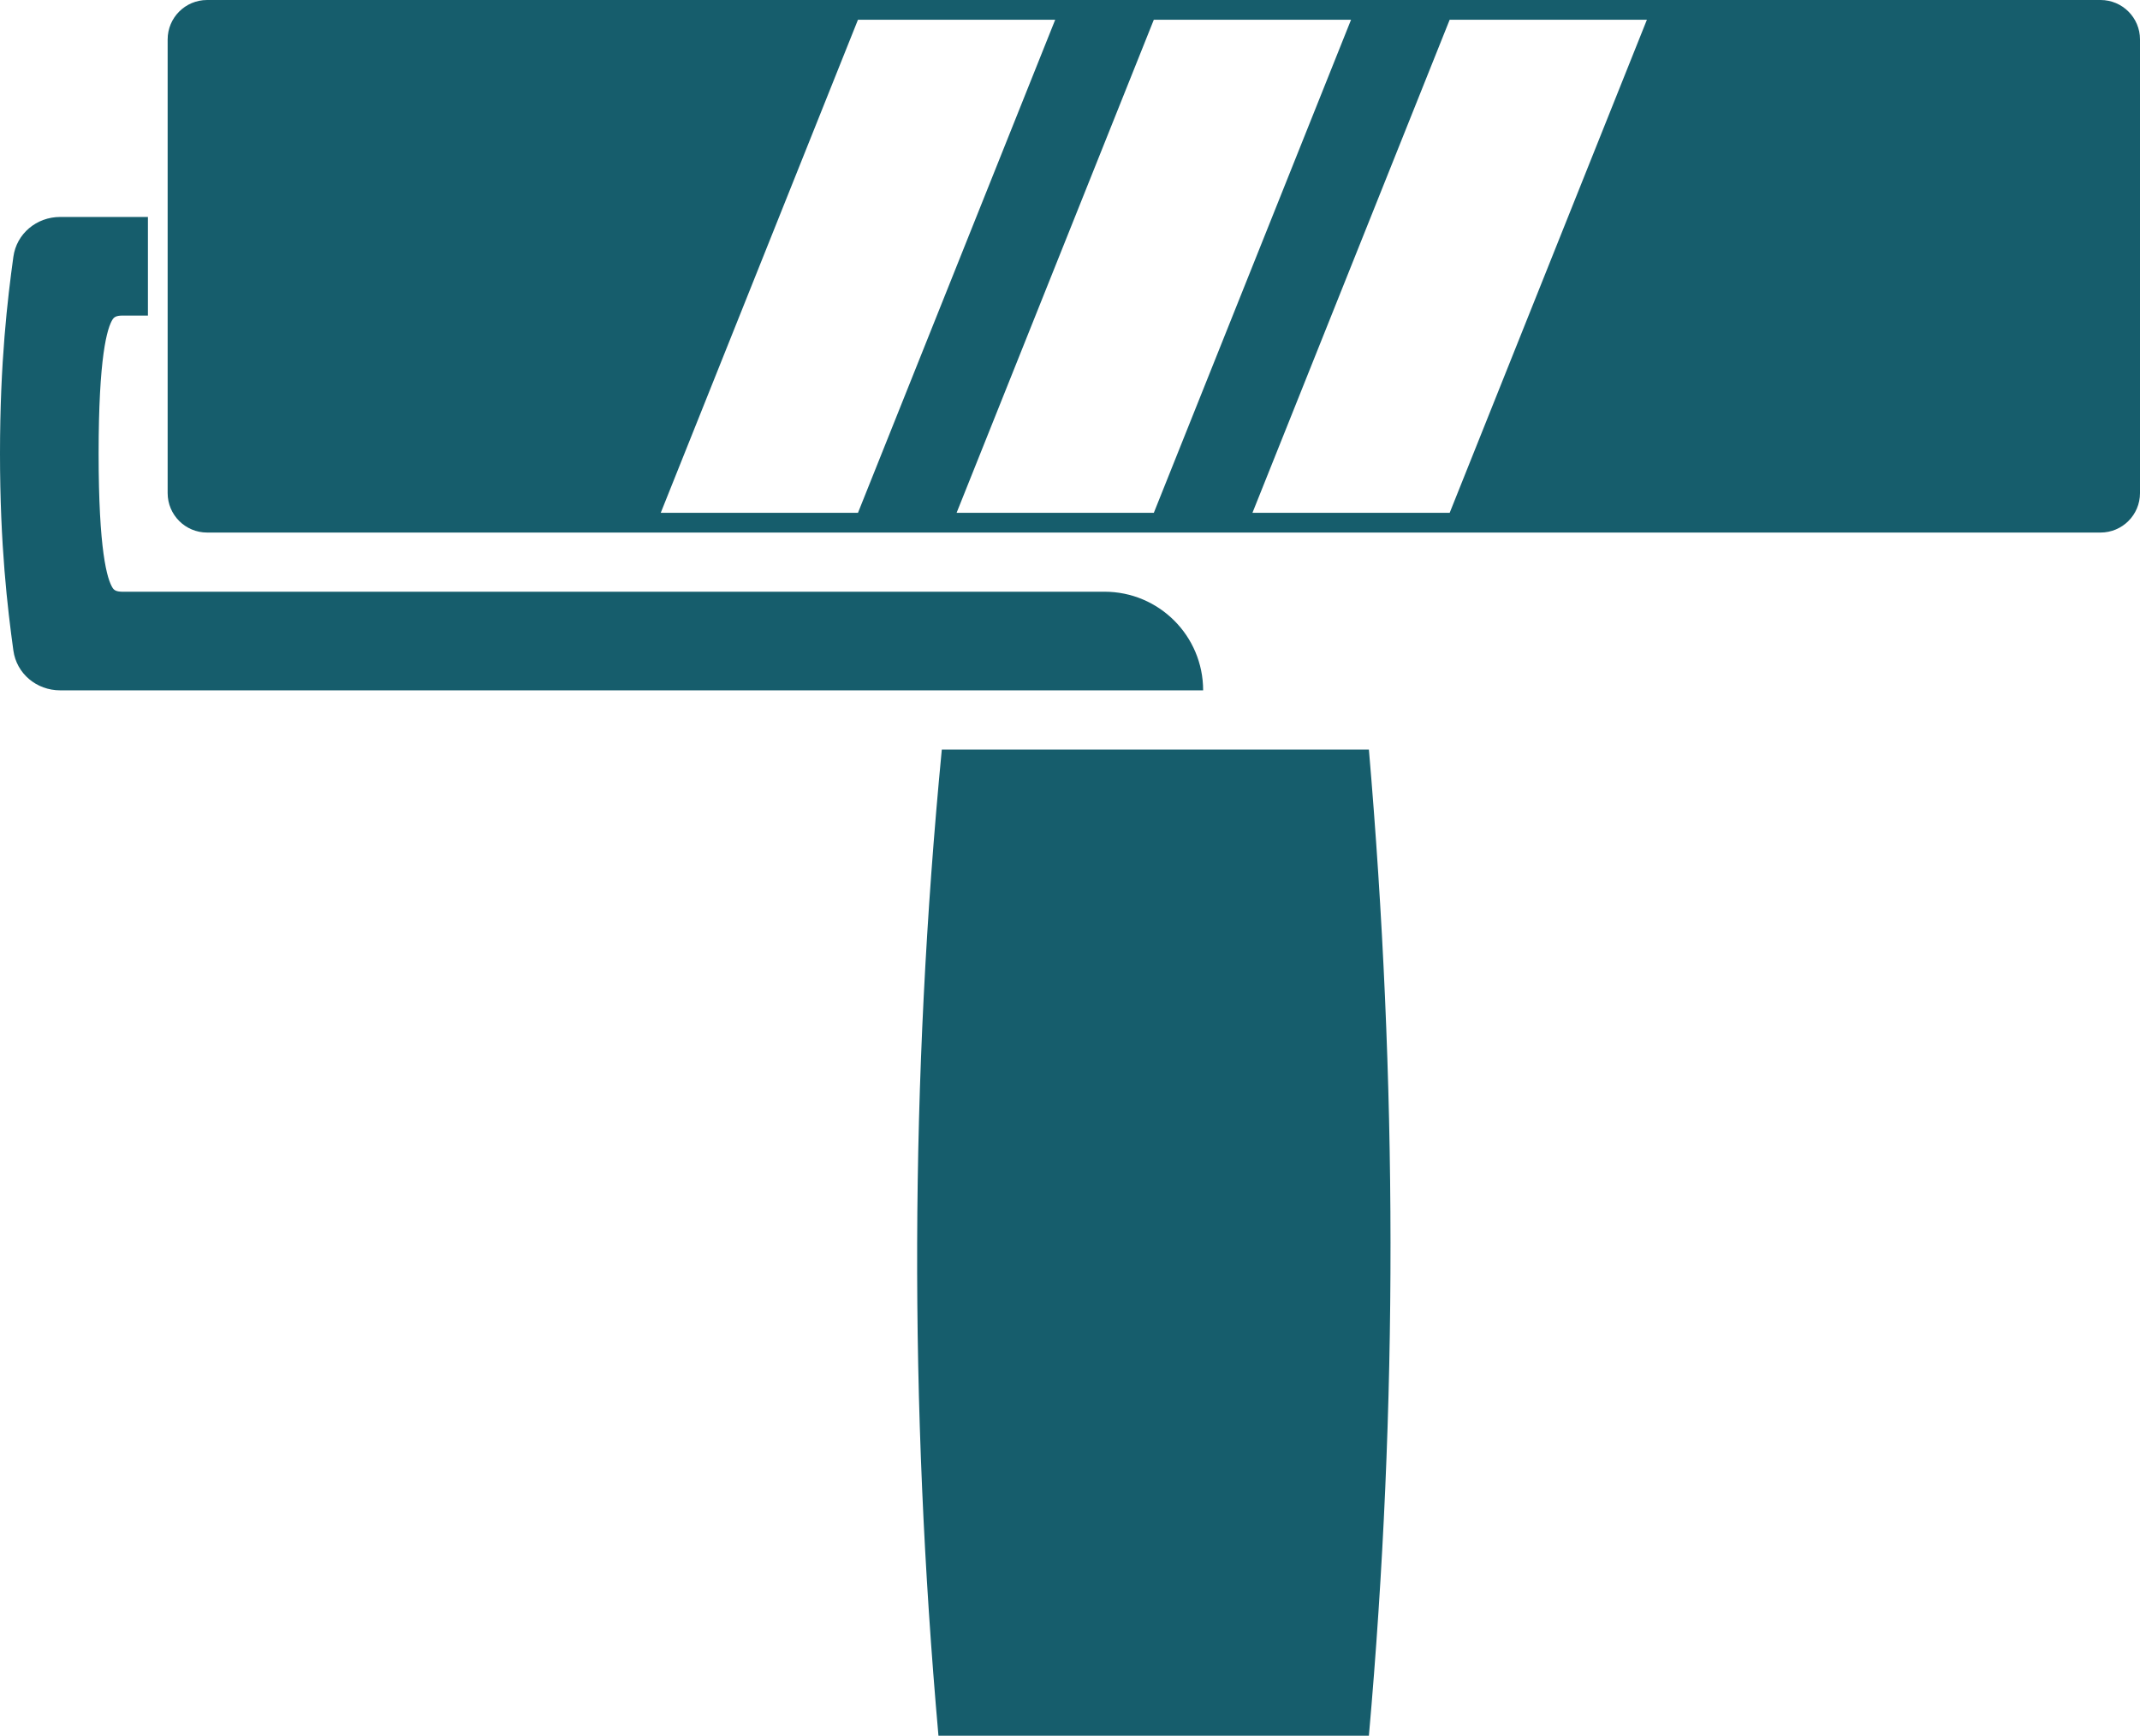
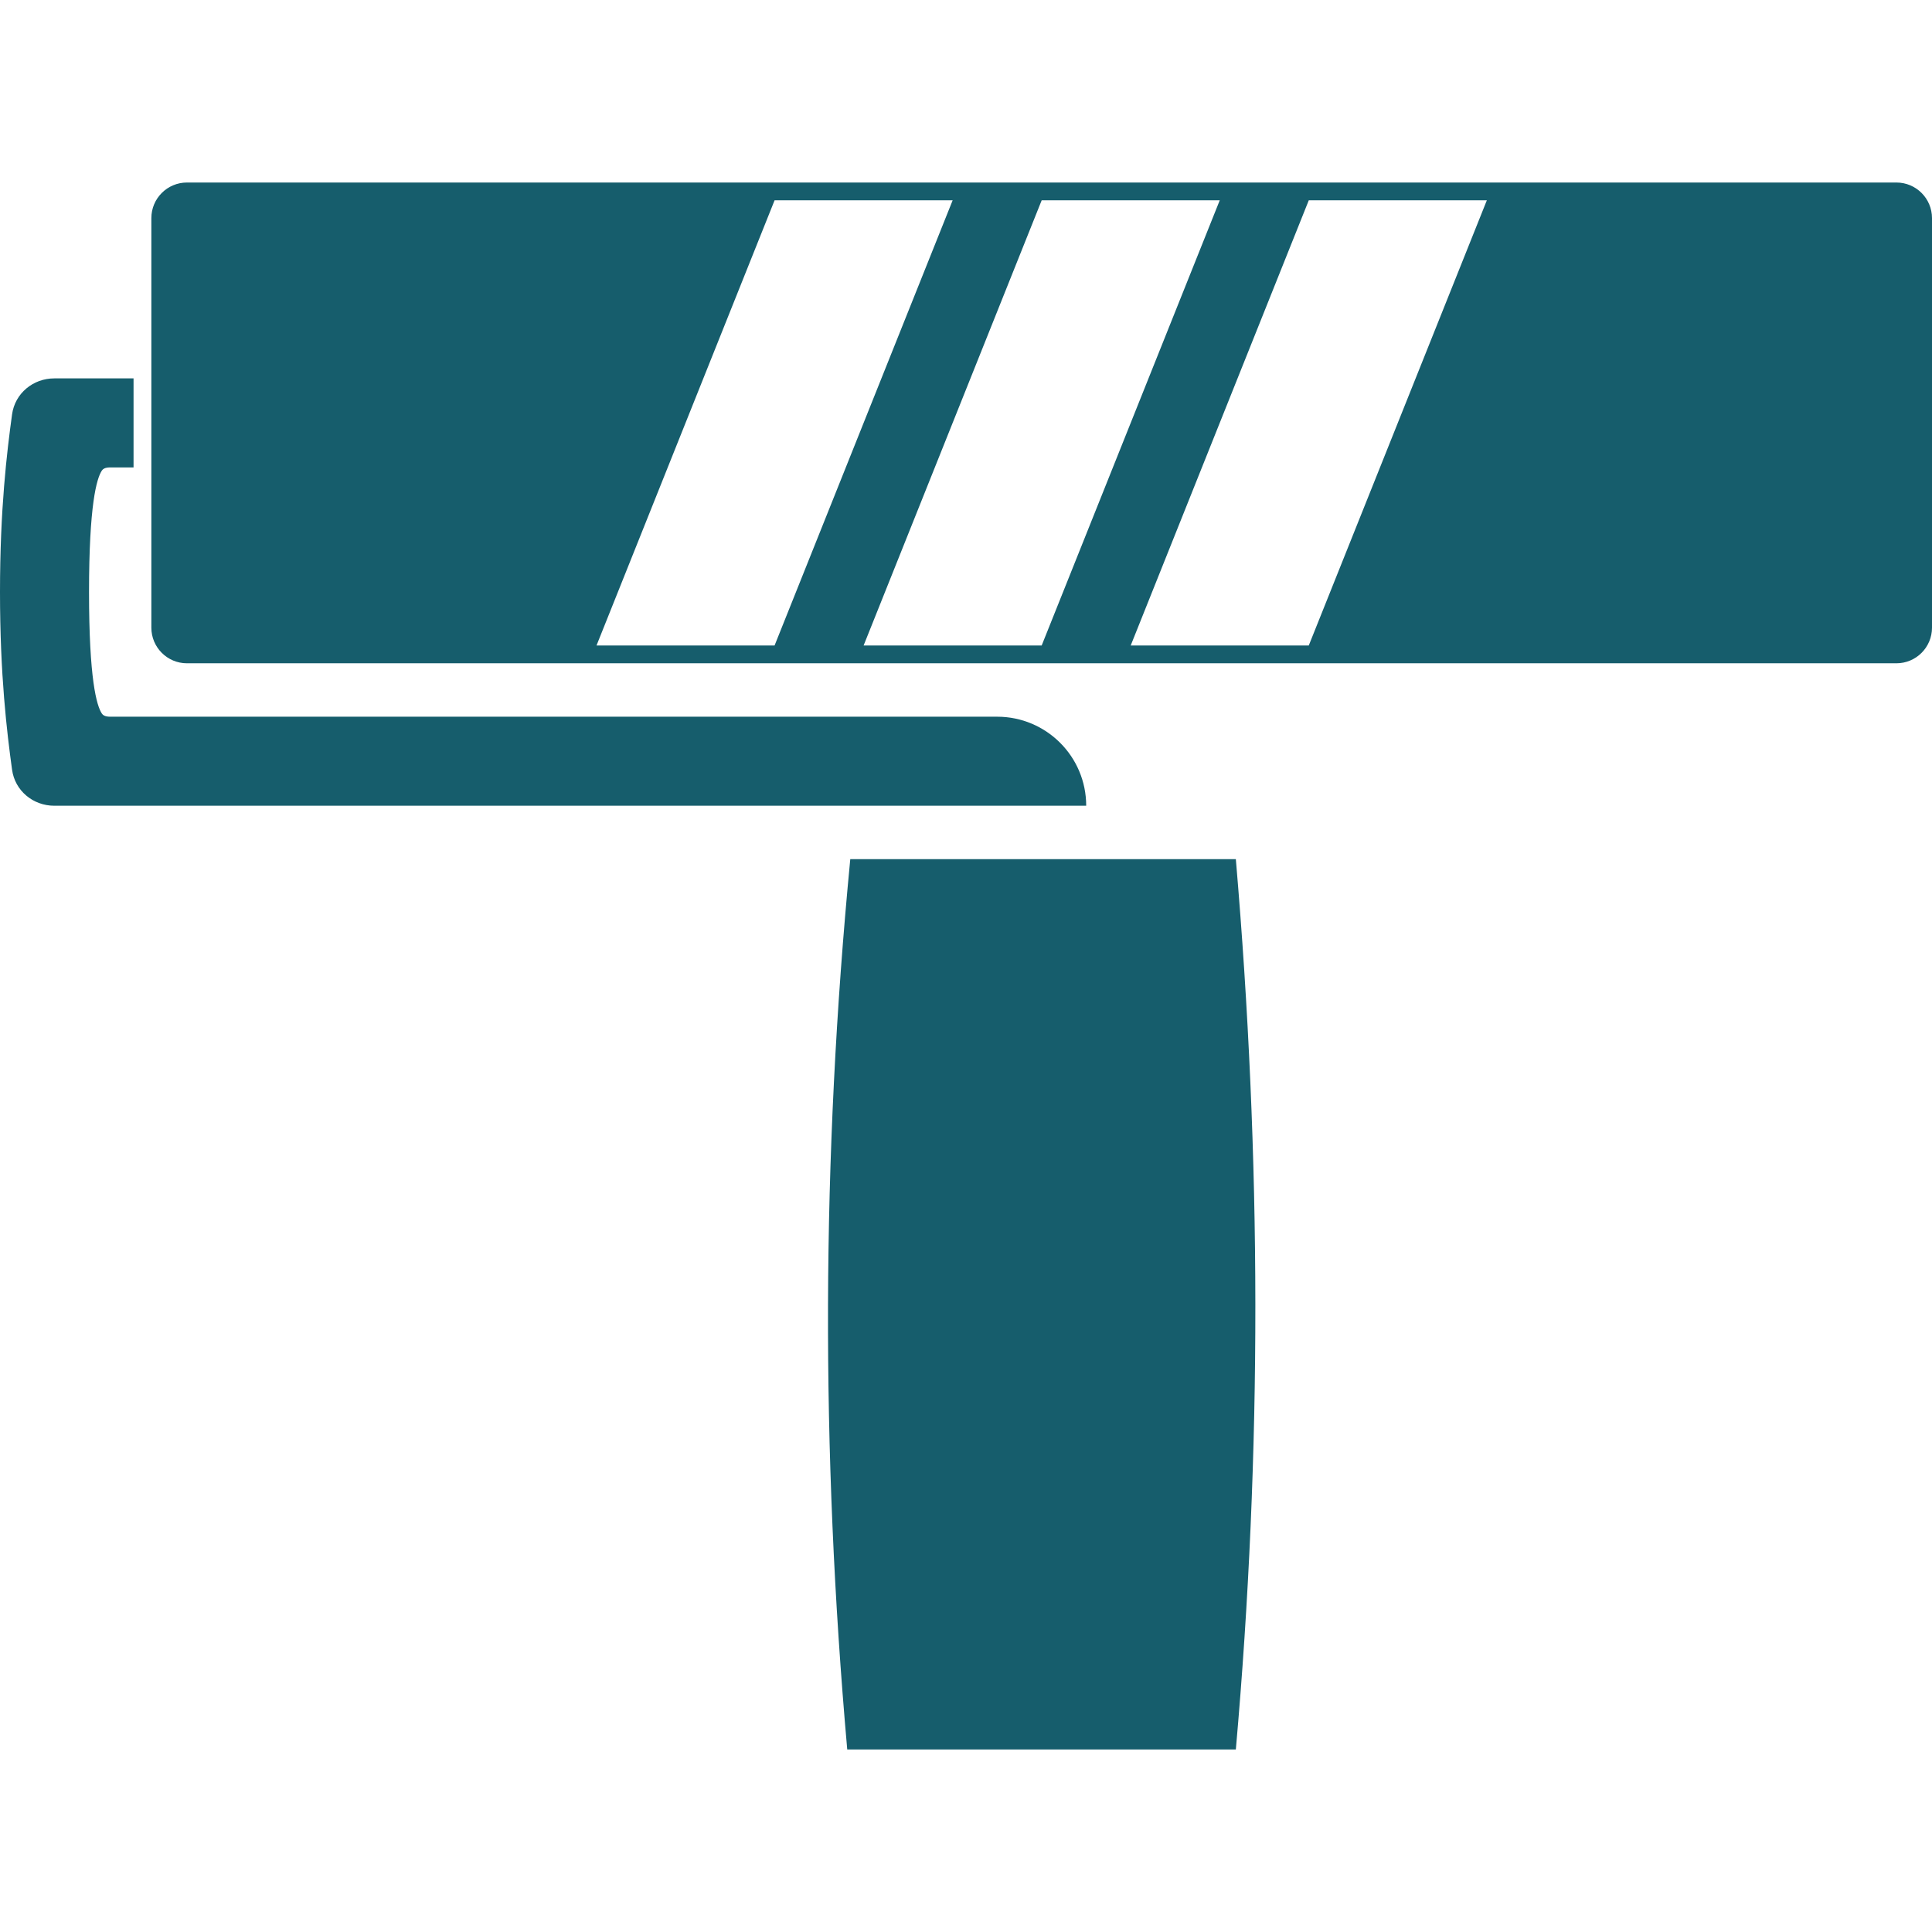
- <svg xmlns="http://www.w3.org/2000/svg" width="217" height="176" viewBox="0 0 217 176" fill="none">
-   <path fill-rule="evenodd" clip-rule="evenodd" d="M138.808 176C141.779 142.453 141.682 109.552 138.808 76H95.502C92.267 109.565 92.186 142.412 95.161 176H138.808Z" fill="#165D6C" />
-   <path fill-rule="evenodd" clip-rule="evenodd" d="M21 0H213C215.209 0 217 1.791 217 4V50C217 52.209 215.209 54 213 54H21C18.791 54 17 52.209 17 50V4C17 1.791 18.791 0 21 0ZM87 2L67 52H87L107 2H87ZM97 52L117 2H137L117 52H97ZM167 2H147L127 52H147L167 2Z" fill="#165D6C" />
-   <path d="M1.355 26.045C1.679 23.683 3.716 22 6.099 22H15V32H12.708C12.242 32 11.7 31.966 11.441 32.354C10.85 33.243 10 36.222 10 46C10 55.778 10.85 58.757 11.441 59.646C11.7 60.034 12.242 60 12.708 60H112C117.523 60 122 64.477 122 70H6.099C3.716 70 1.679 68.317 1.355 65.955C0.77 61.693 0 55.309 0 46C0 36.691 0.77 30.307 1.355 26.045Z" fill="#165D6C" />
+ <svg xmlns="http://www.w3.org/2000/svg" width="217" height="217" viewBox="0 0 217 217" fill="none">
+   <path fill-rule="evenodd" clip-rule="evenodd" d="M138.808 196.5C141.779 162.953 141.682 130.052 138.808 96.5H95.502C92.267 130.065 92.186 162.912 95.161 196.5H138.808Z" fill="#165D6C" />
+   <path fill-rule="evenodd" clip-rule="evenodd" d="M21 20.5H213C215.209 20.5 217 22.291 217 24.5V70.5C217 72.709 215.209 74.5 213 74.5H21C18.791 74.5 17 72.709 17 70.5V24.5C17 22.291 18.791 20.5 21 20.5ZM87 22.5L67 72.5H87L107 22.5H87ZM97 72.5L117 22.5H137L117 72.5H97ZM167 22.5H147L127 72.5H147L167 22.5Z" fill="#165D6C" />
+   <path d="M1.355 46.545C1.679 44.183 3.716 42.5 6.099 42.5H15V52.5H12.708C12.242 52.5 11.7 52.466 11.441 52.854C10.85 53.743 10 56.722 10 66.5C10 76.278 10.85 79.257 11.441 80.146C11.7 80.534 12.242 80.5 12.708 80.5H112C117.523 80.5 122 84.977 122 90.5H6.099C3.716 90.5 1.679 88.817 1.355 86.455C0.77 82.193 0 75.809 0 66.5C0 57.191 0.77 50.807 1.355 46.545Z" fill="#165D6C" />
</svg>
